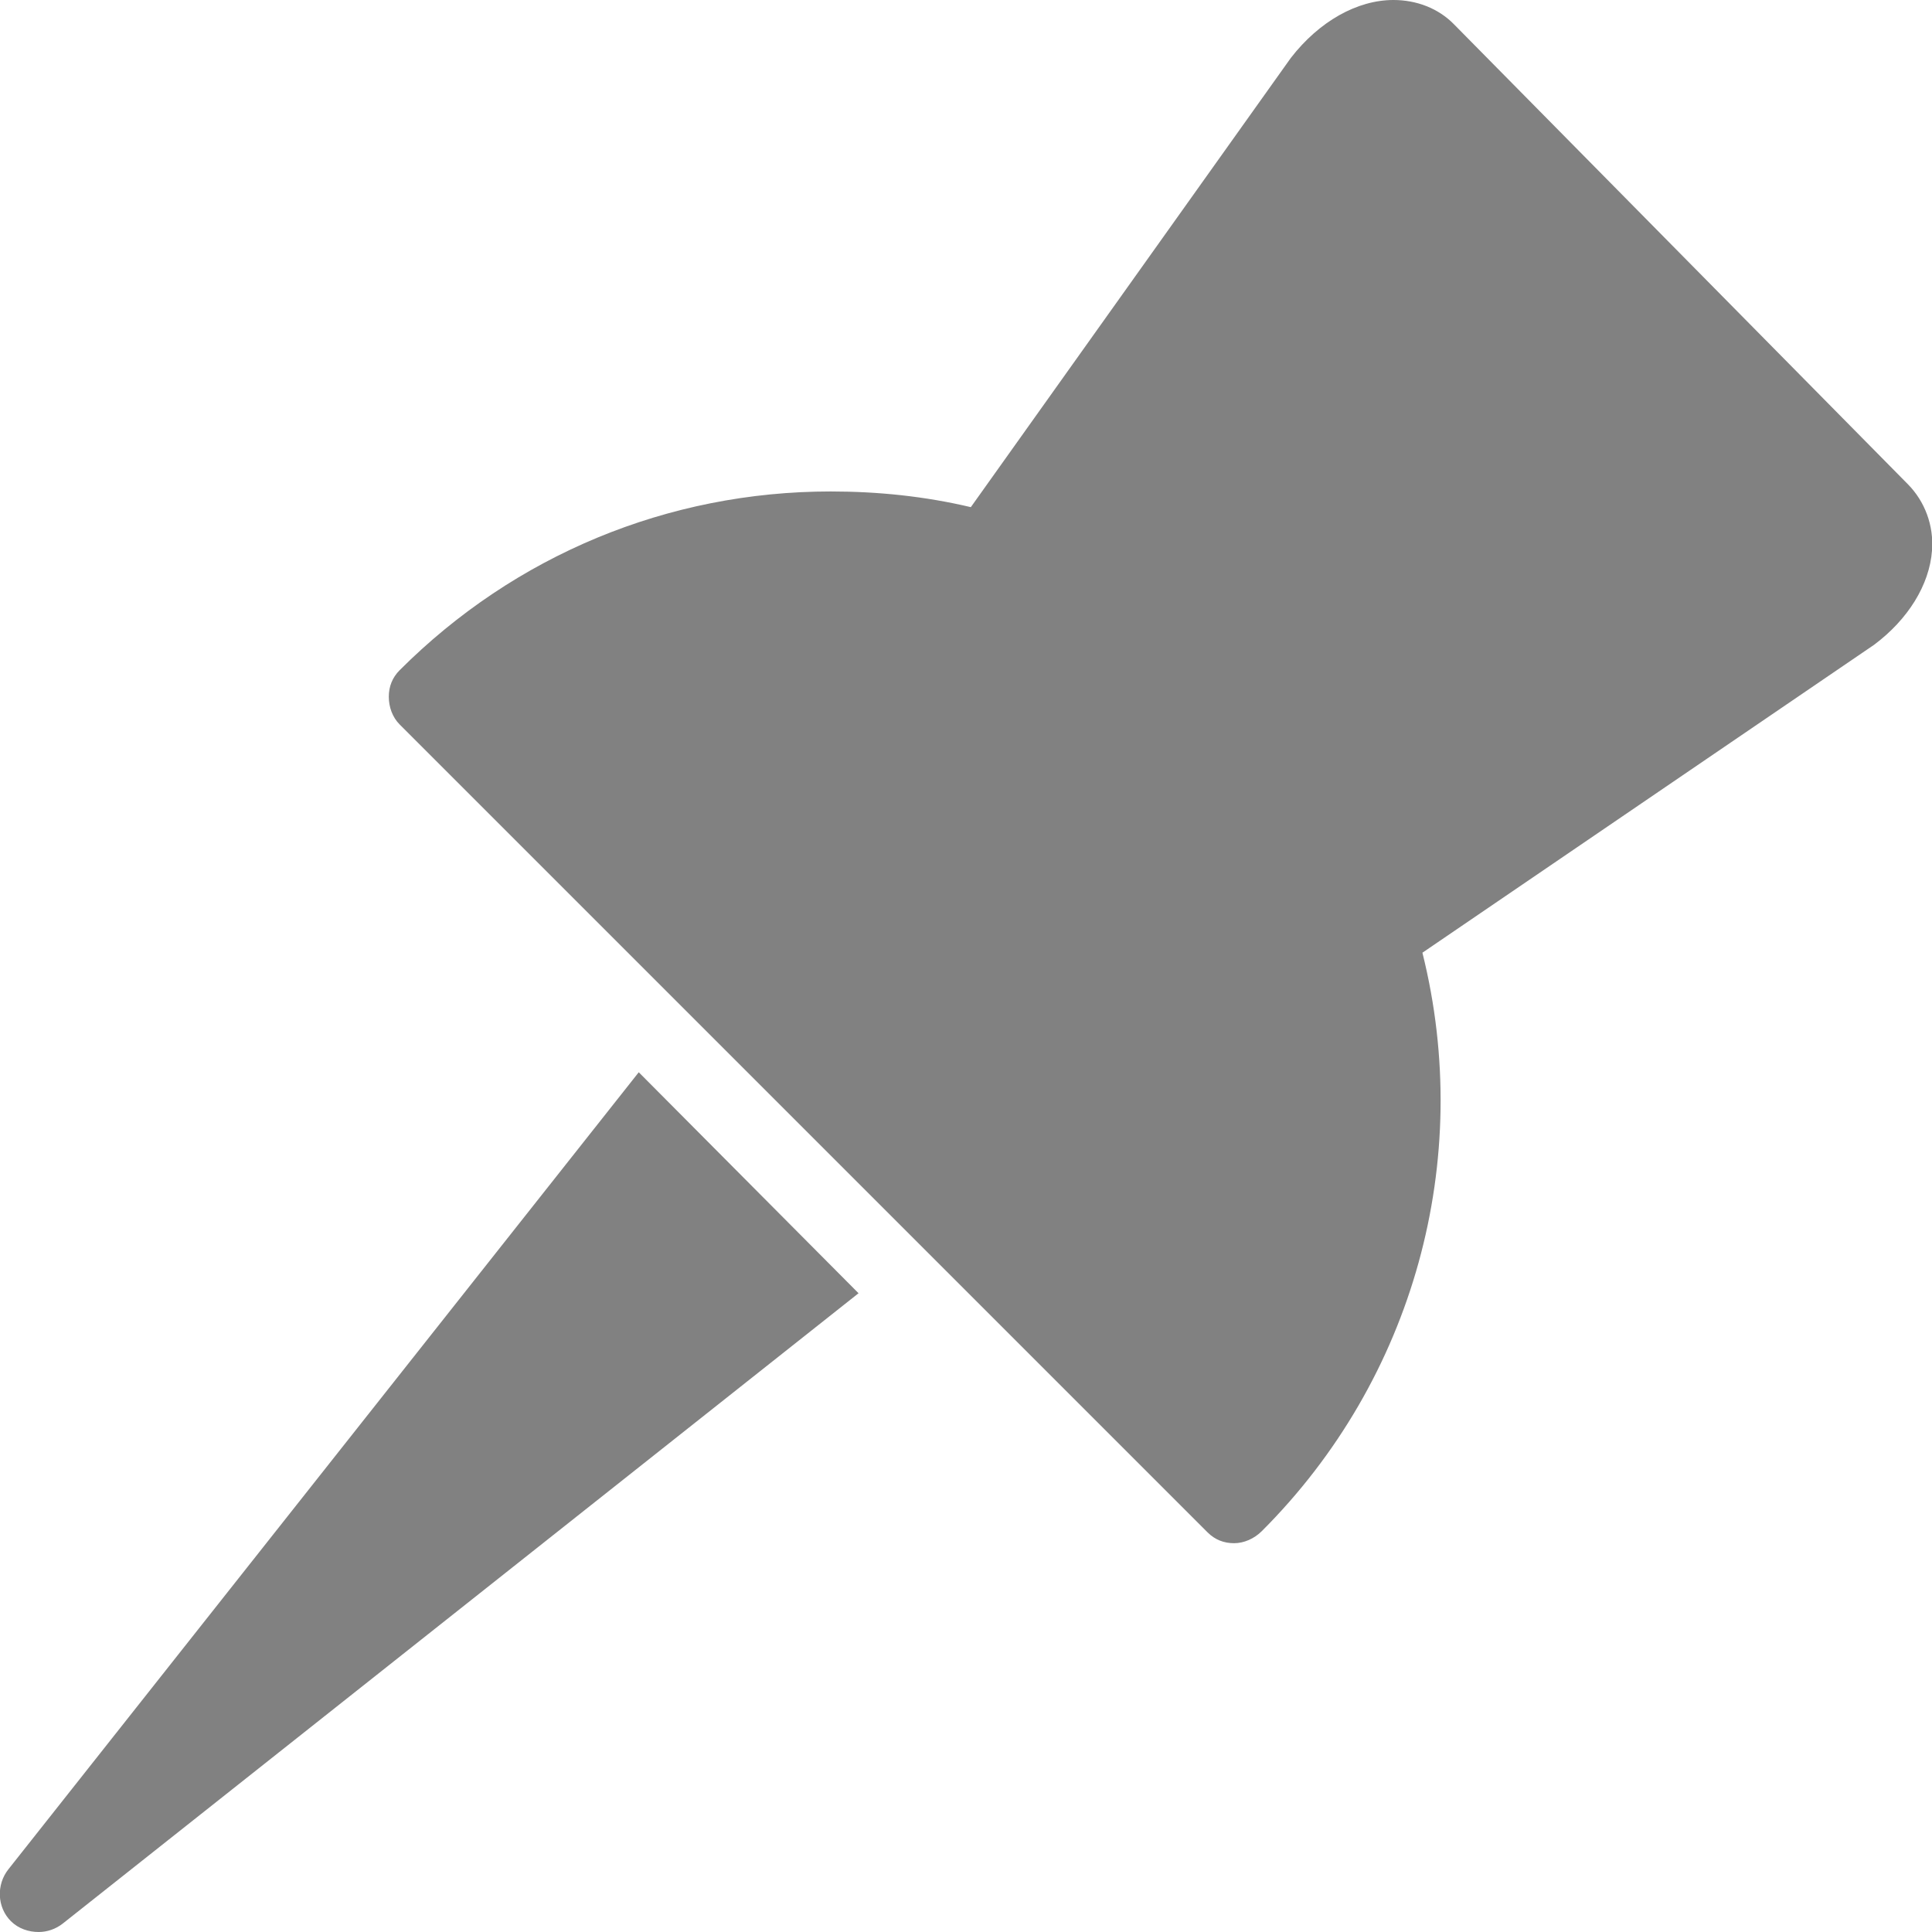
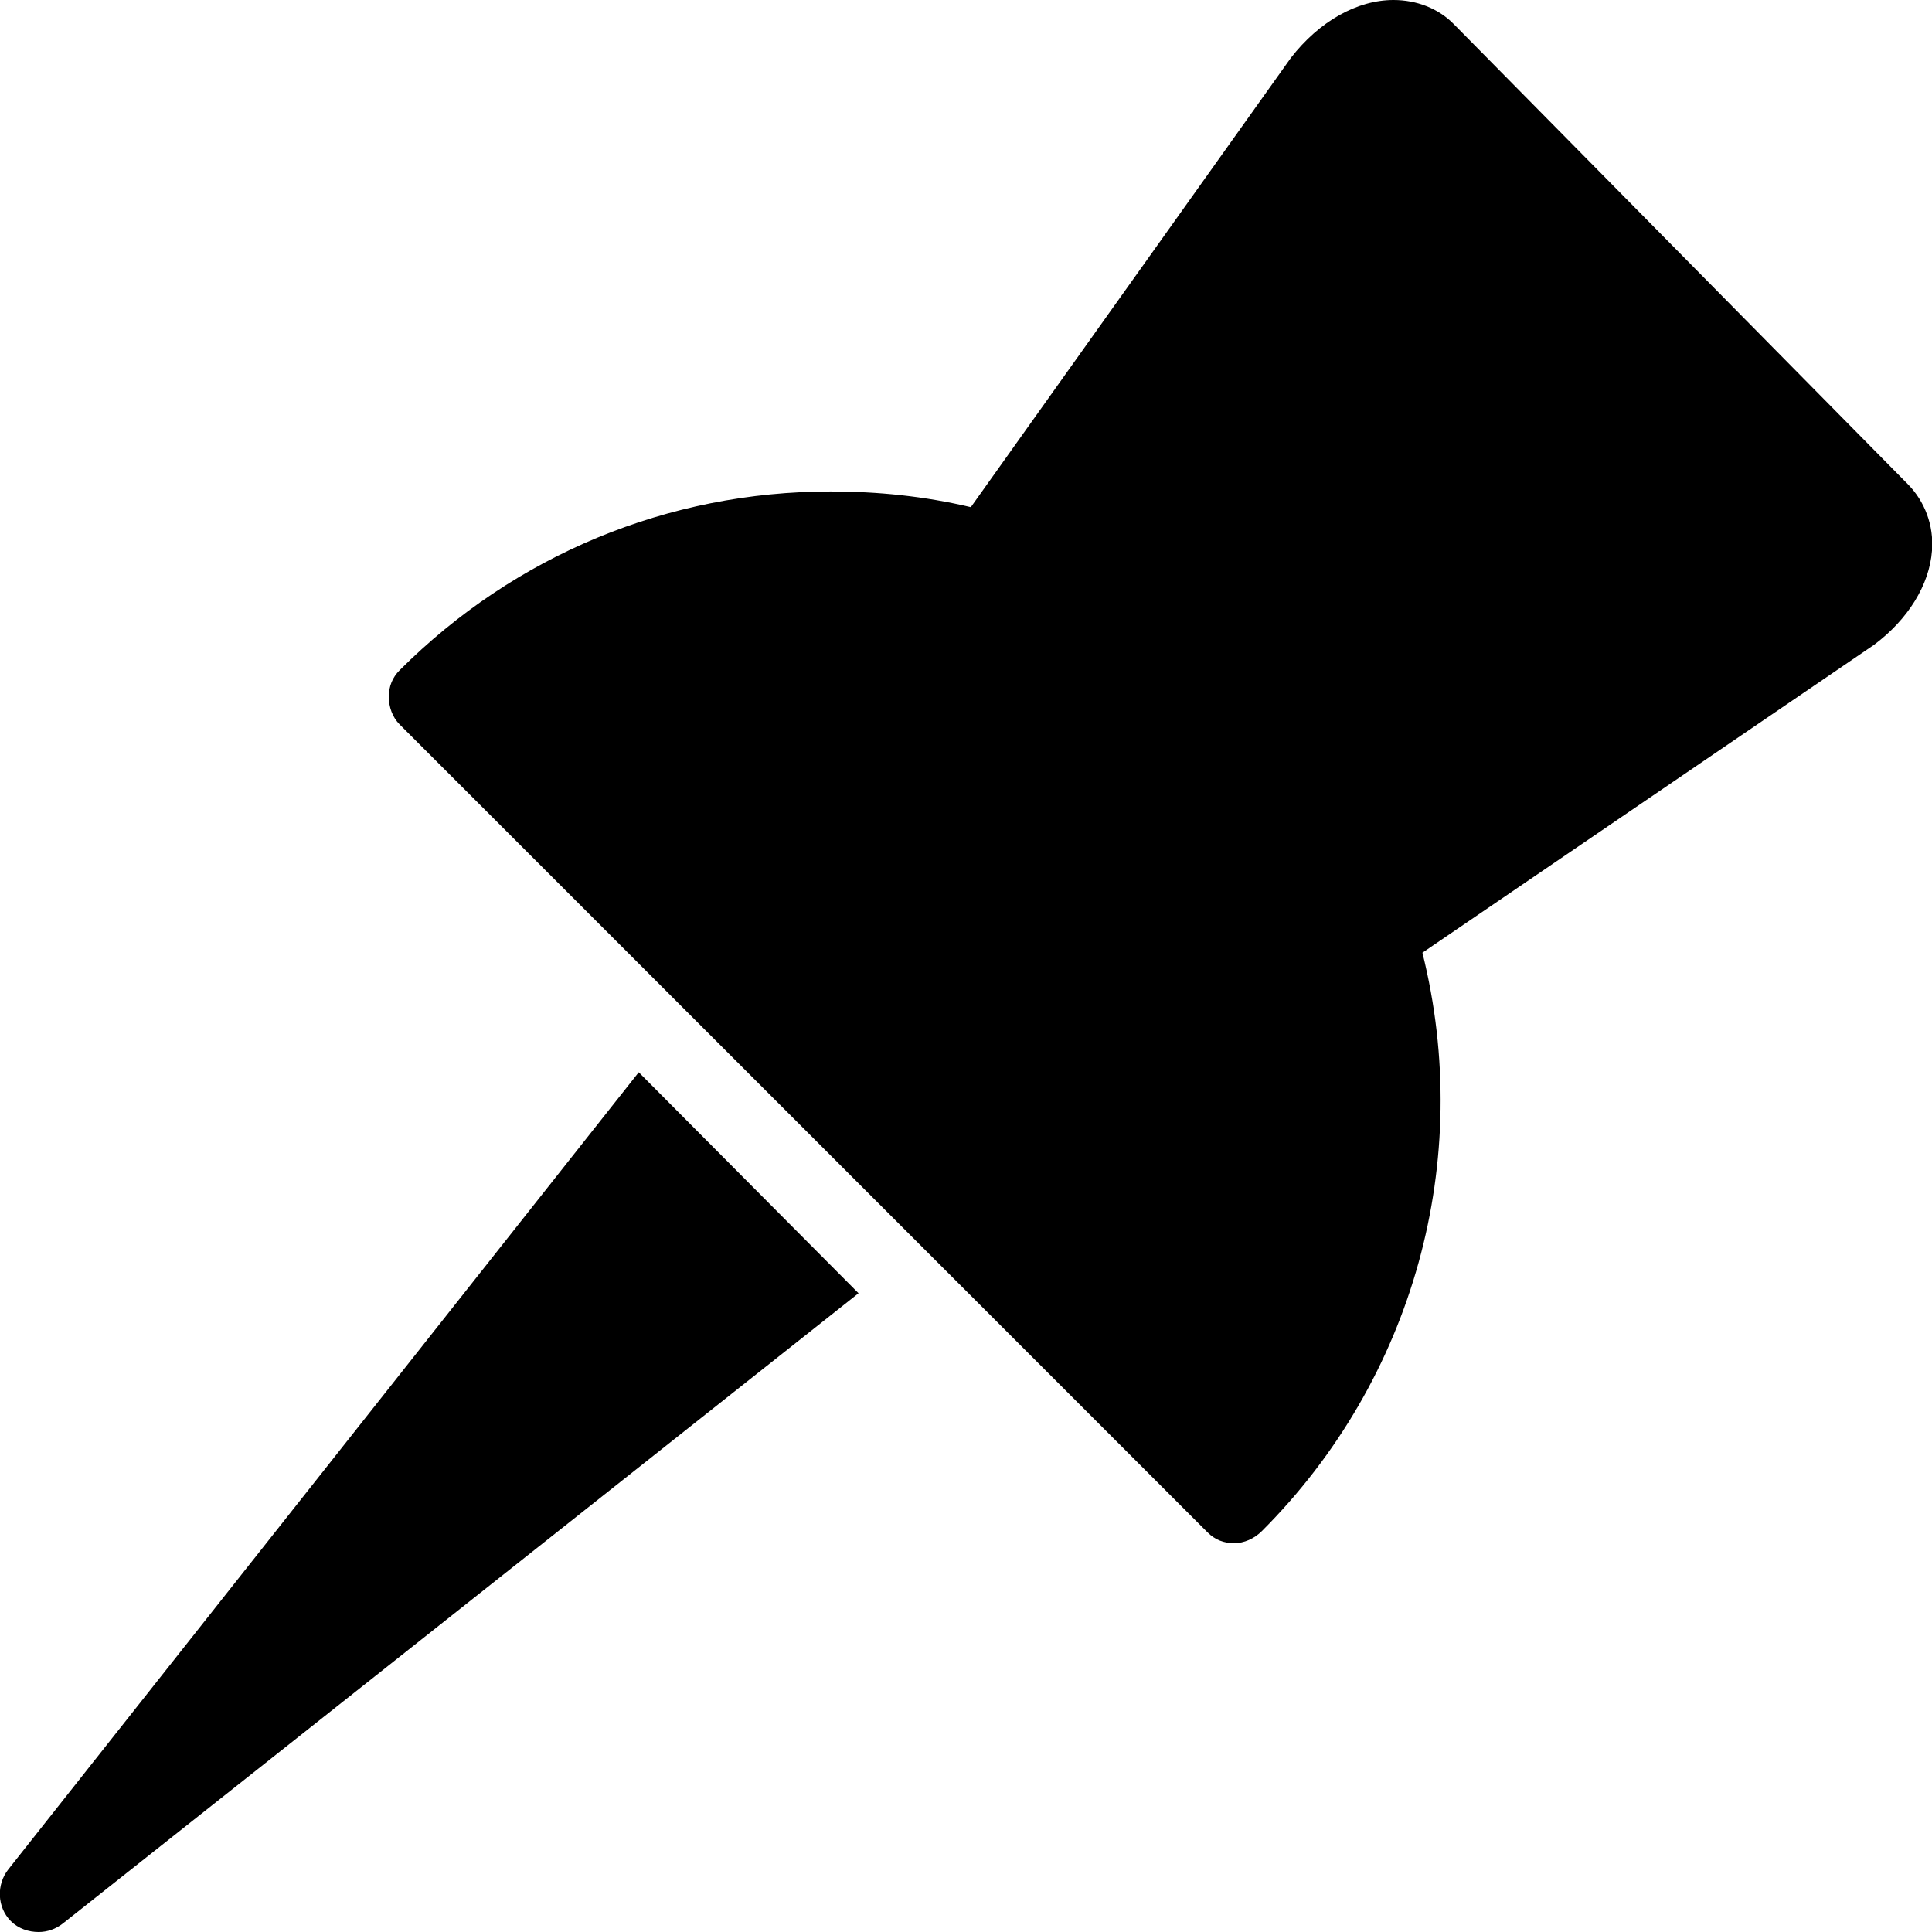
- <svg xmlns="http://www.w3.org/2000/svg" viewBox="0 0 50 50" width="100px" height="100px" version="1.1" id="svg4">
-   <defs id="defs8" />
-   <path d="M 36.062 0 C 35.125 0 34.141 0.551 33.406 1.5 L 25.125 13.125 C 23.934 12.844 22.727 12.719 21.5 12.719 C 17.289 12.719 13.32 14.367 10.344 17.344 C 10.156 17.531 10.062 17.766 10.062 18.031 C 10.062 18.297 10.156 18.562 10.344 18.75 L 31.25 39.656 C 31.445 39.852 31.68 39.938 31.938 39.938 C 32.195 39.938 32.461 39.82 32.656 39.625 C 36.59 35.695 38.152 30.023 36.812 24.656 L 48.5 16.688 C 49.375 16.035 49.934 15.141 50 14.25 C 50.051 13.598 49.812 12.973 49.375 12.531 L 37.625 0.625 C 37.223 0.215 36.66 0 36.062 0 Z M 16.531 27.75 L 0.219 48.375 C -0.098 48.773 -0.078 49.359 0.281 49.719 C 0.477 49.914 0.742 50 1 50 C 1.219 50 1.441 49.926 1.625 49.781 L 22.219 33.469 Z" id="path2" style="fill:#818181;fill-opacity:1" />
+ <svg xmlns="http://www.w3.org/2000/svg" viewBox="0 0 50 50">
+   <path d="M 36.062 0 C 35.125 0 34.141 0.551 33.406 1.5 L 25.125 13.125 C 23.934 12.844 22.727 12.719 21.5 12.719 C 17.289 12.719 13.32 14.367 10.344 17.344 C 10.156 17.531 10.062 17.766 10.062 18.031 C 10.062 18.297 10.156 18.562 10.344 18.75 L 31.25 39.656 C 31.445 39.852 31.68 39.938 31.938 39.938 C 32.195 39.938 32.461 39.82 32.656 39.625 C 36.59 35.695 38.152 30.023 36.812 24.656 L 48.5 16.688 C 49.375 16.035 49.934 15.141 50 14.25 C 50.051 13.598 49.812 12.973 49.375 12.531 L 37.625 0.625 C 37.223 0.215 36.66 0 36.062 0 Z M 16.531 27.75 L 0.219 48.375 C -0.098 48.773 -0.078 49.359 0.281 49.719 C 0.477 49.914 0.742 50 1 50 C 1.219 50 1.441 49.926 1.625 49.781 L 22.219 33.469 Z" />
</svg>
